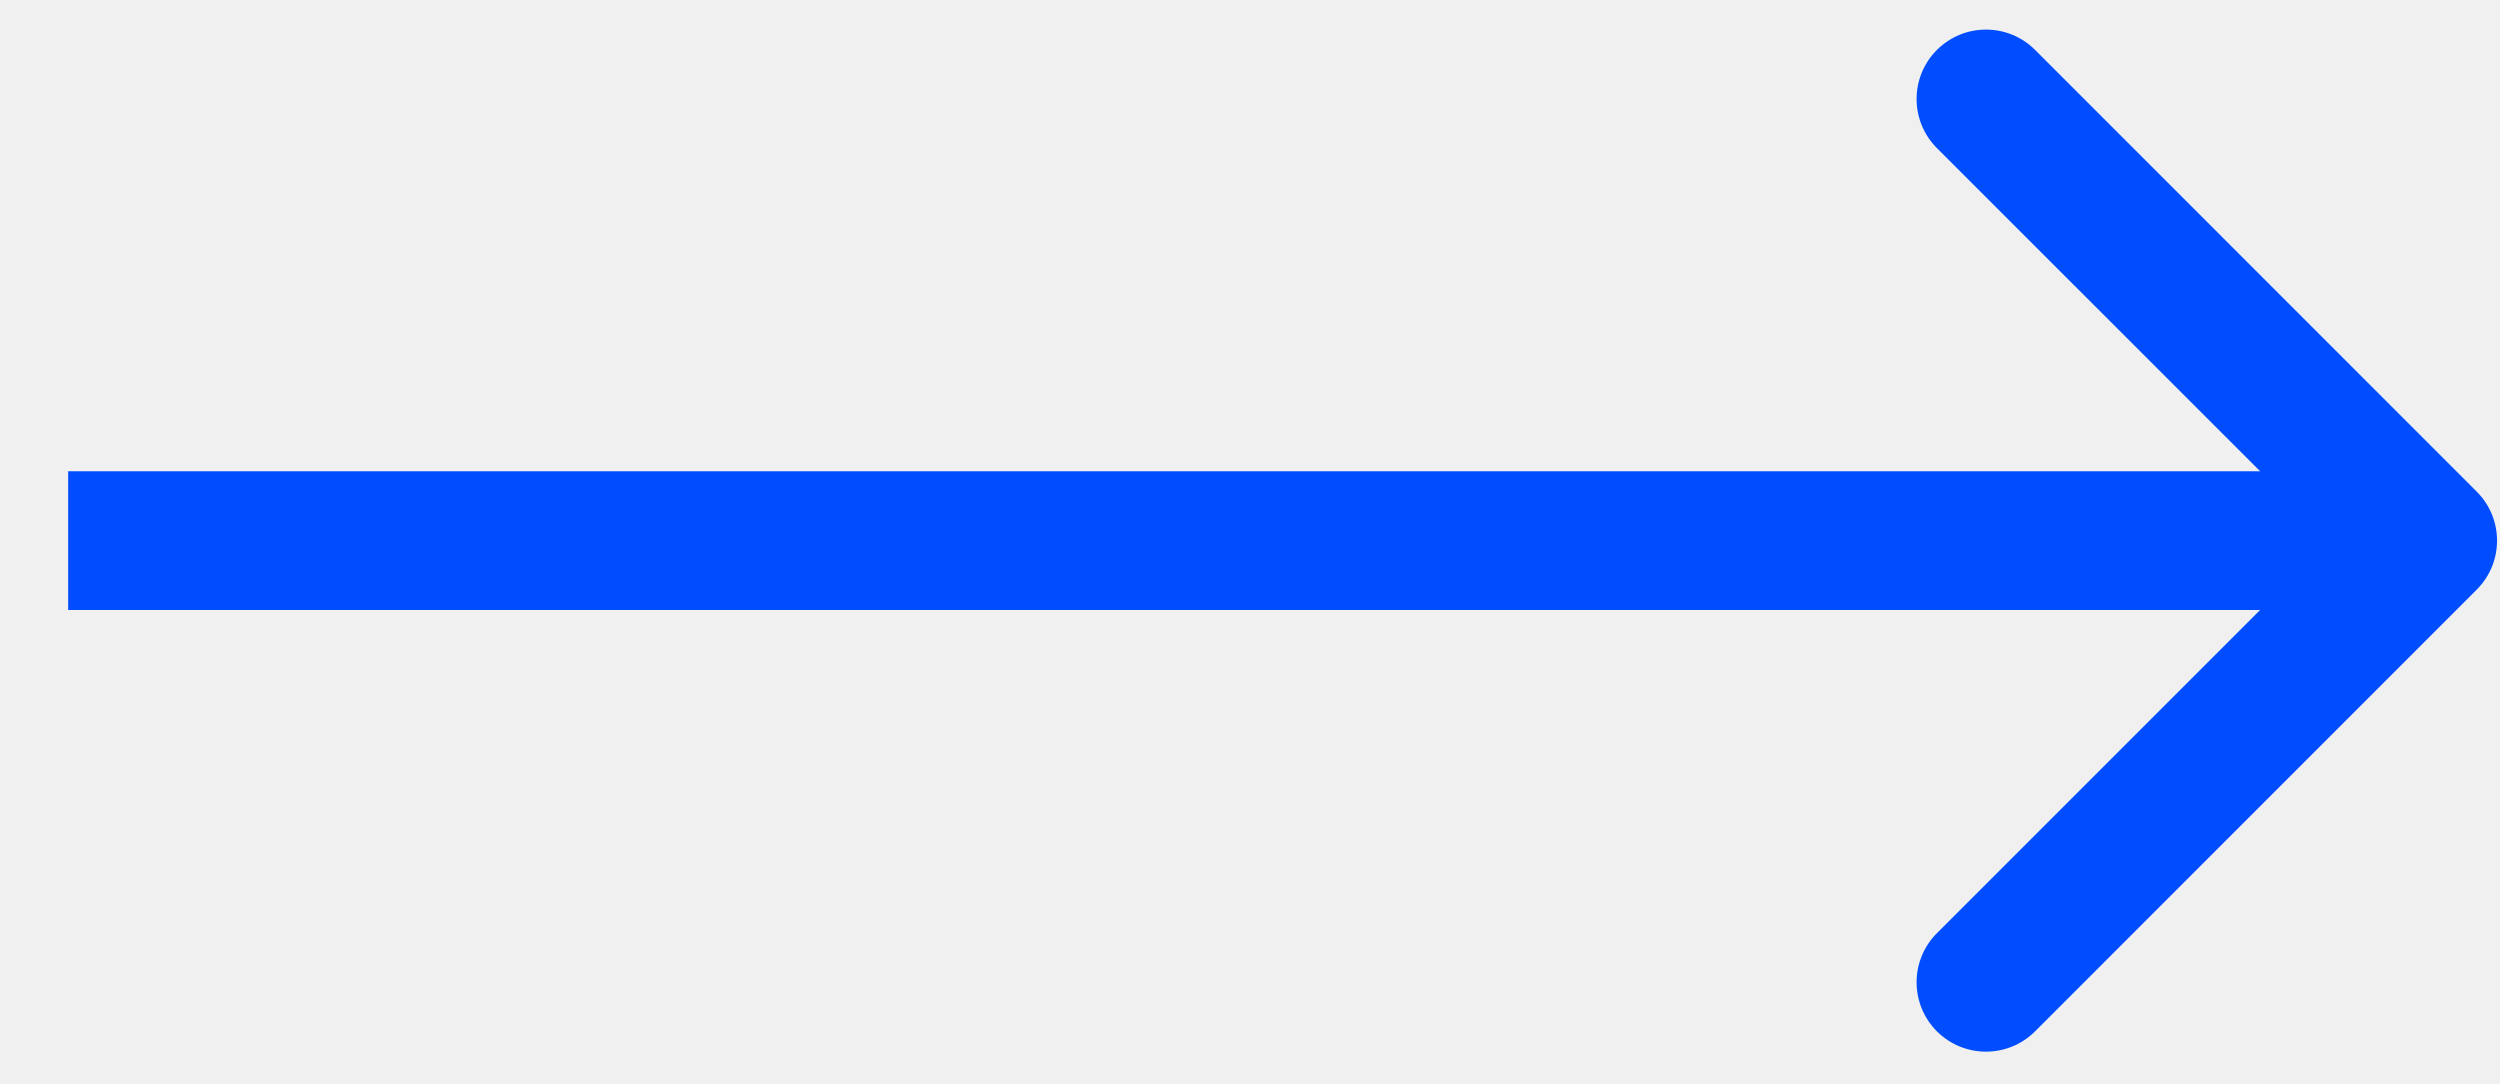
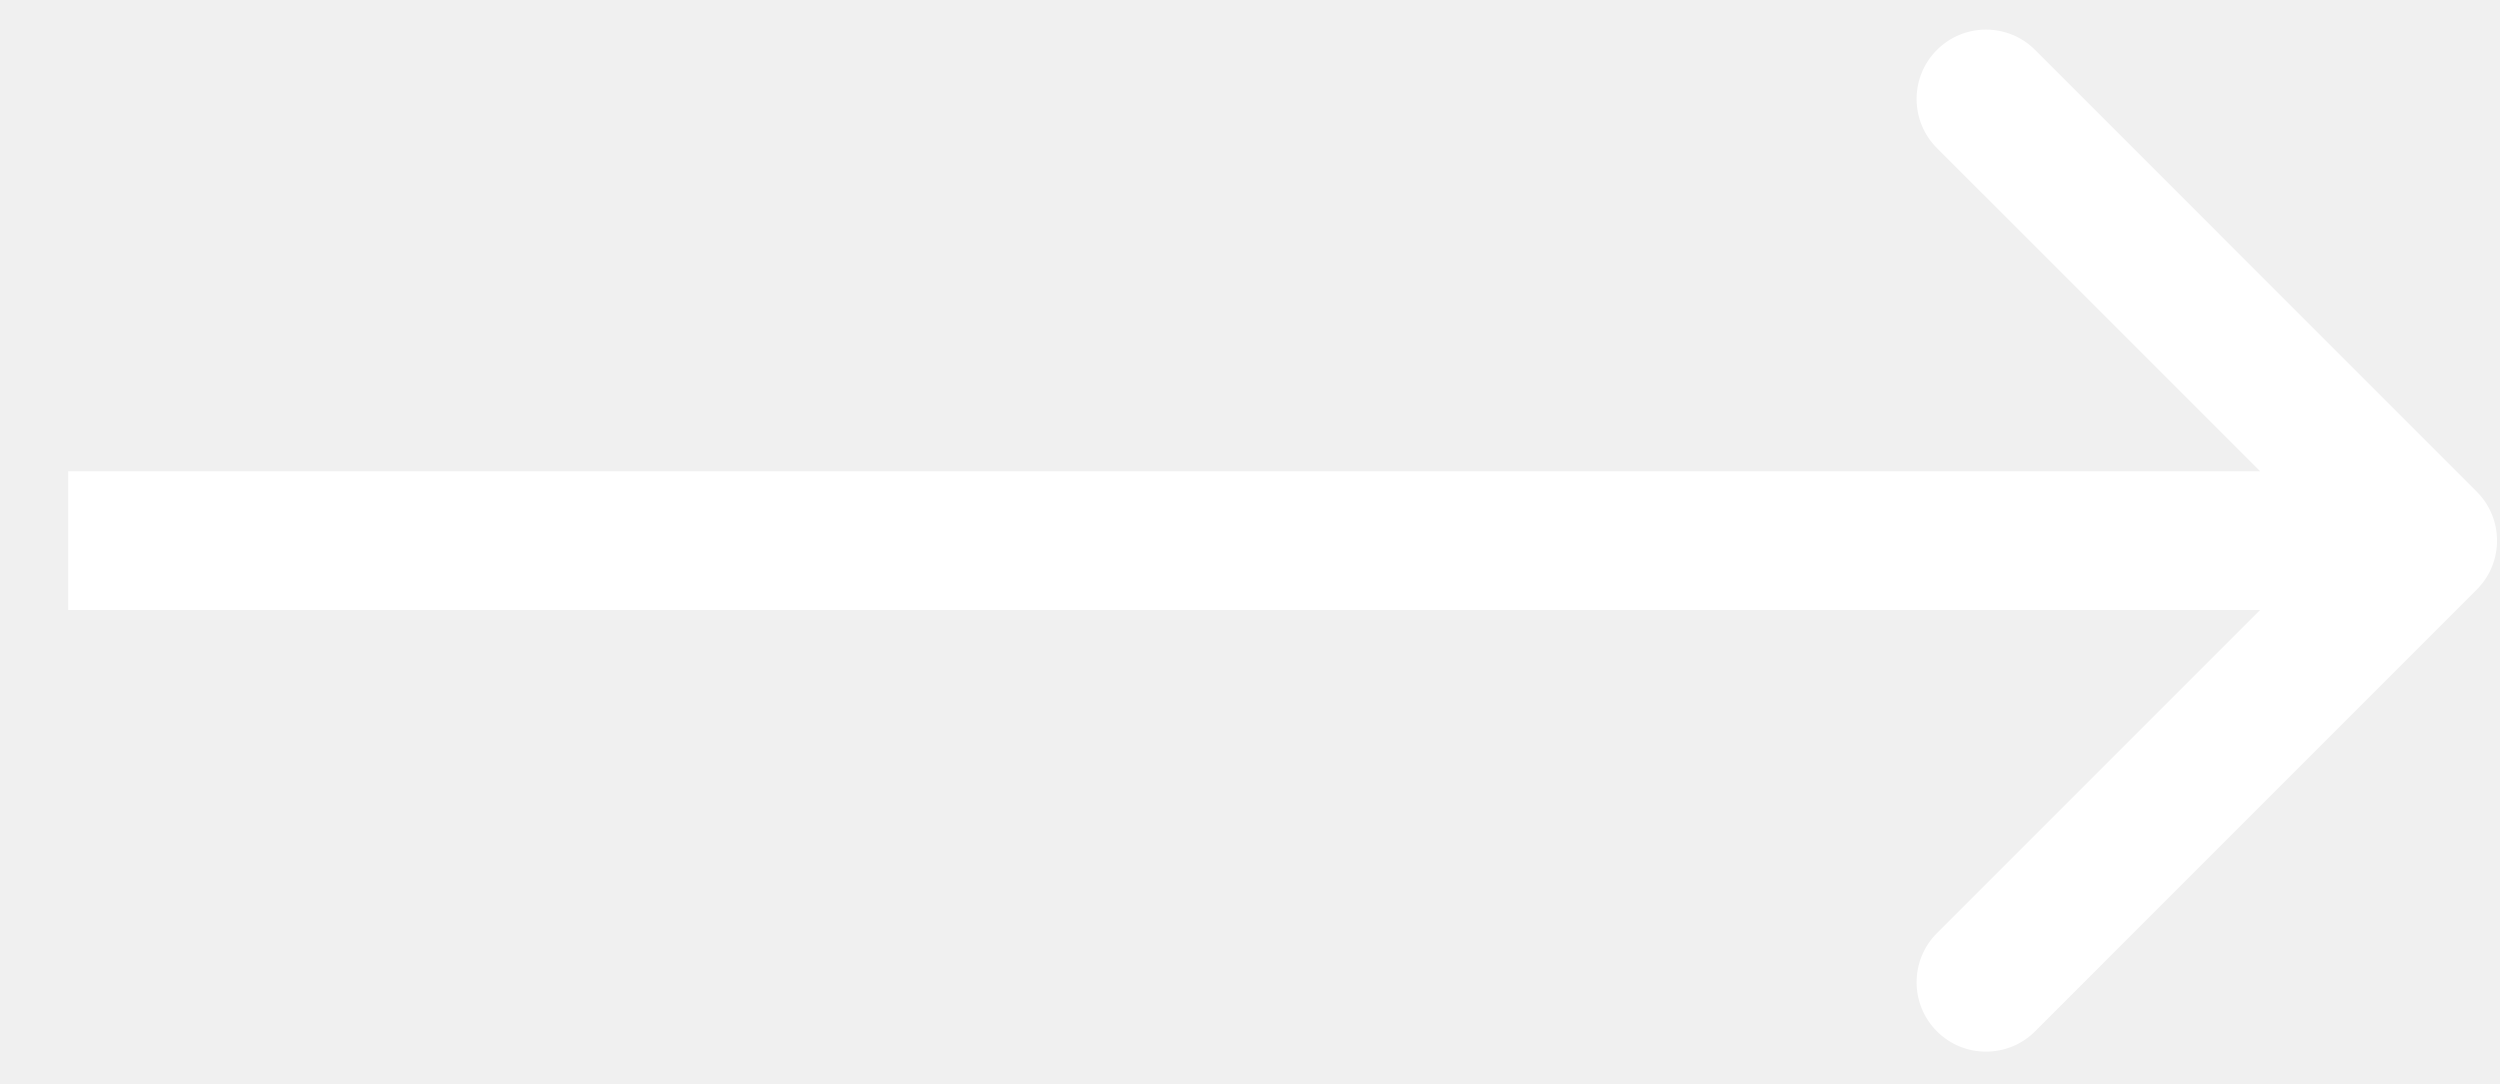
<svg xmlns="http://www.w3.org/2000/svg" width="30" height="13" viewBox="0 0 30 13" fill="none">
-   <path d="M29.72 7.076C30.046 6.751 30.046 6.224 29.72 5.899L24.421 0.599C24.096 0.274 23.568 0.274 23.243 0.599C22.918 0.924 22.918 1.452 23.243 1.777L27.954 6.487L23.243 11.198C22.918 11.523 22.918 12.051 23.243 12.376C23.568 12.701 24.096 12.701 24.421 12.376L29.72 7.076ZM0.818 7.32H29.131V5.655H0.818V7.32Z" fill="#004DFF" />
+   <path d="M29.72 7.076C30.046 6.751 30.046 6.224 29.72 5.899L24.421 0.599C24.096 0.274 23.568 0.274 23.243 0.599C22.918 0.924 22.918 1.452 23.243 1.777L27.954 6.487L23.243 11.198C22.918 11.523 22.918 12.051 23.243 12.376C23.568 12.701 24.096 12.701 24.421 12.376L29.72 7.076ZM0.818 7.32H29.131V5.655H0.818V7.32Z" fill="#ffffff" />
</svg>
